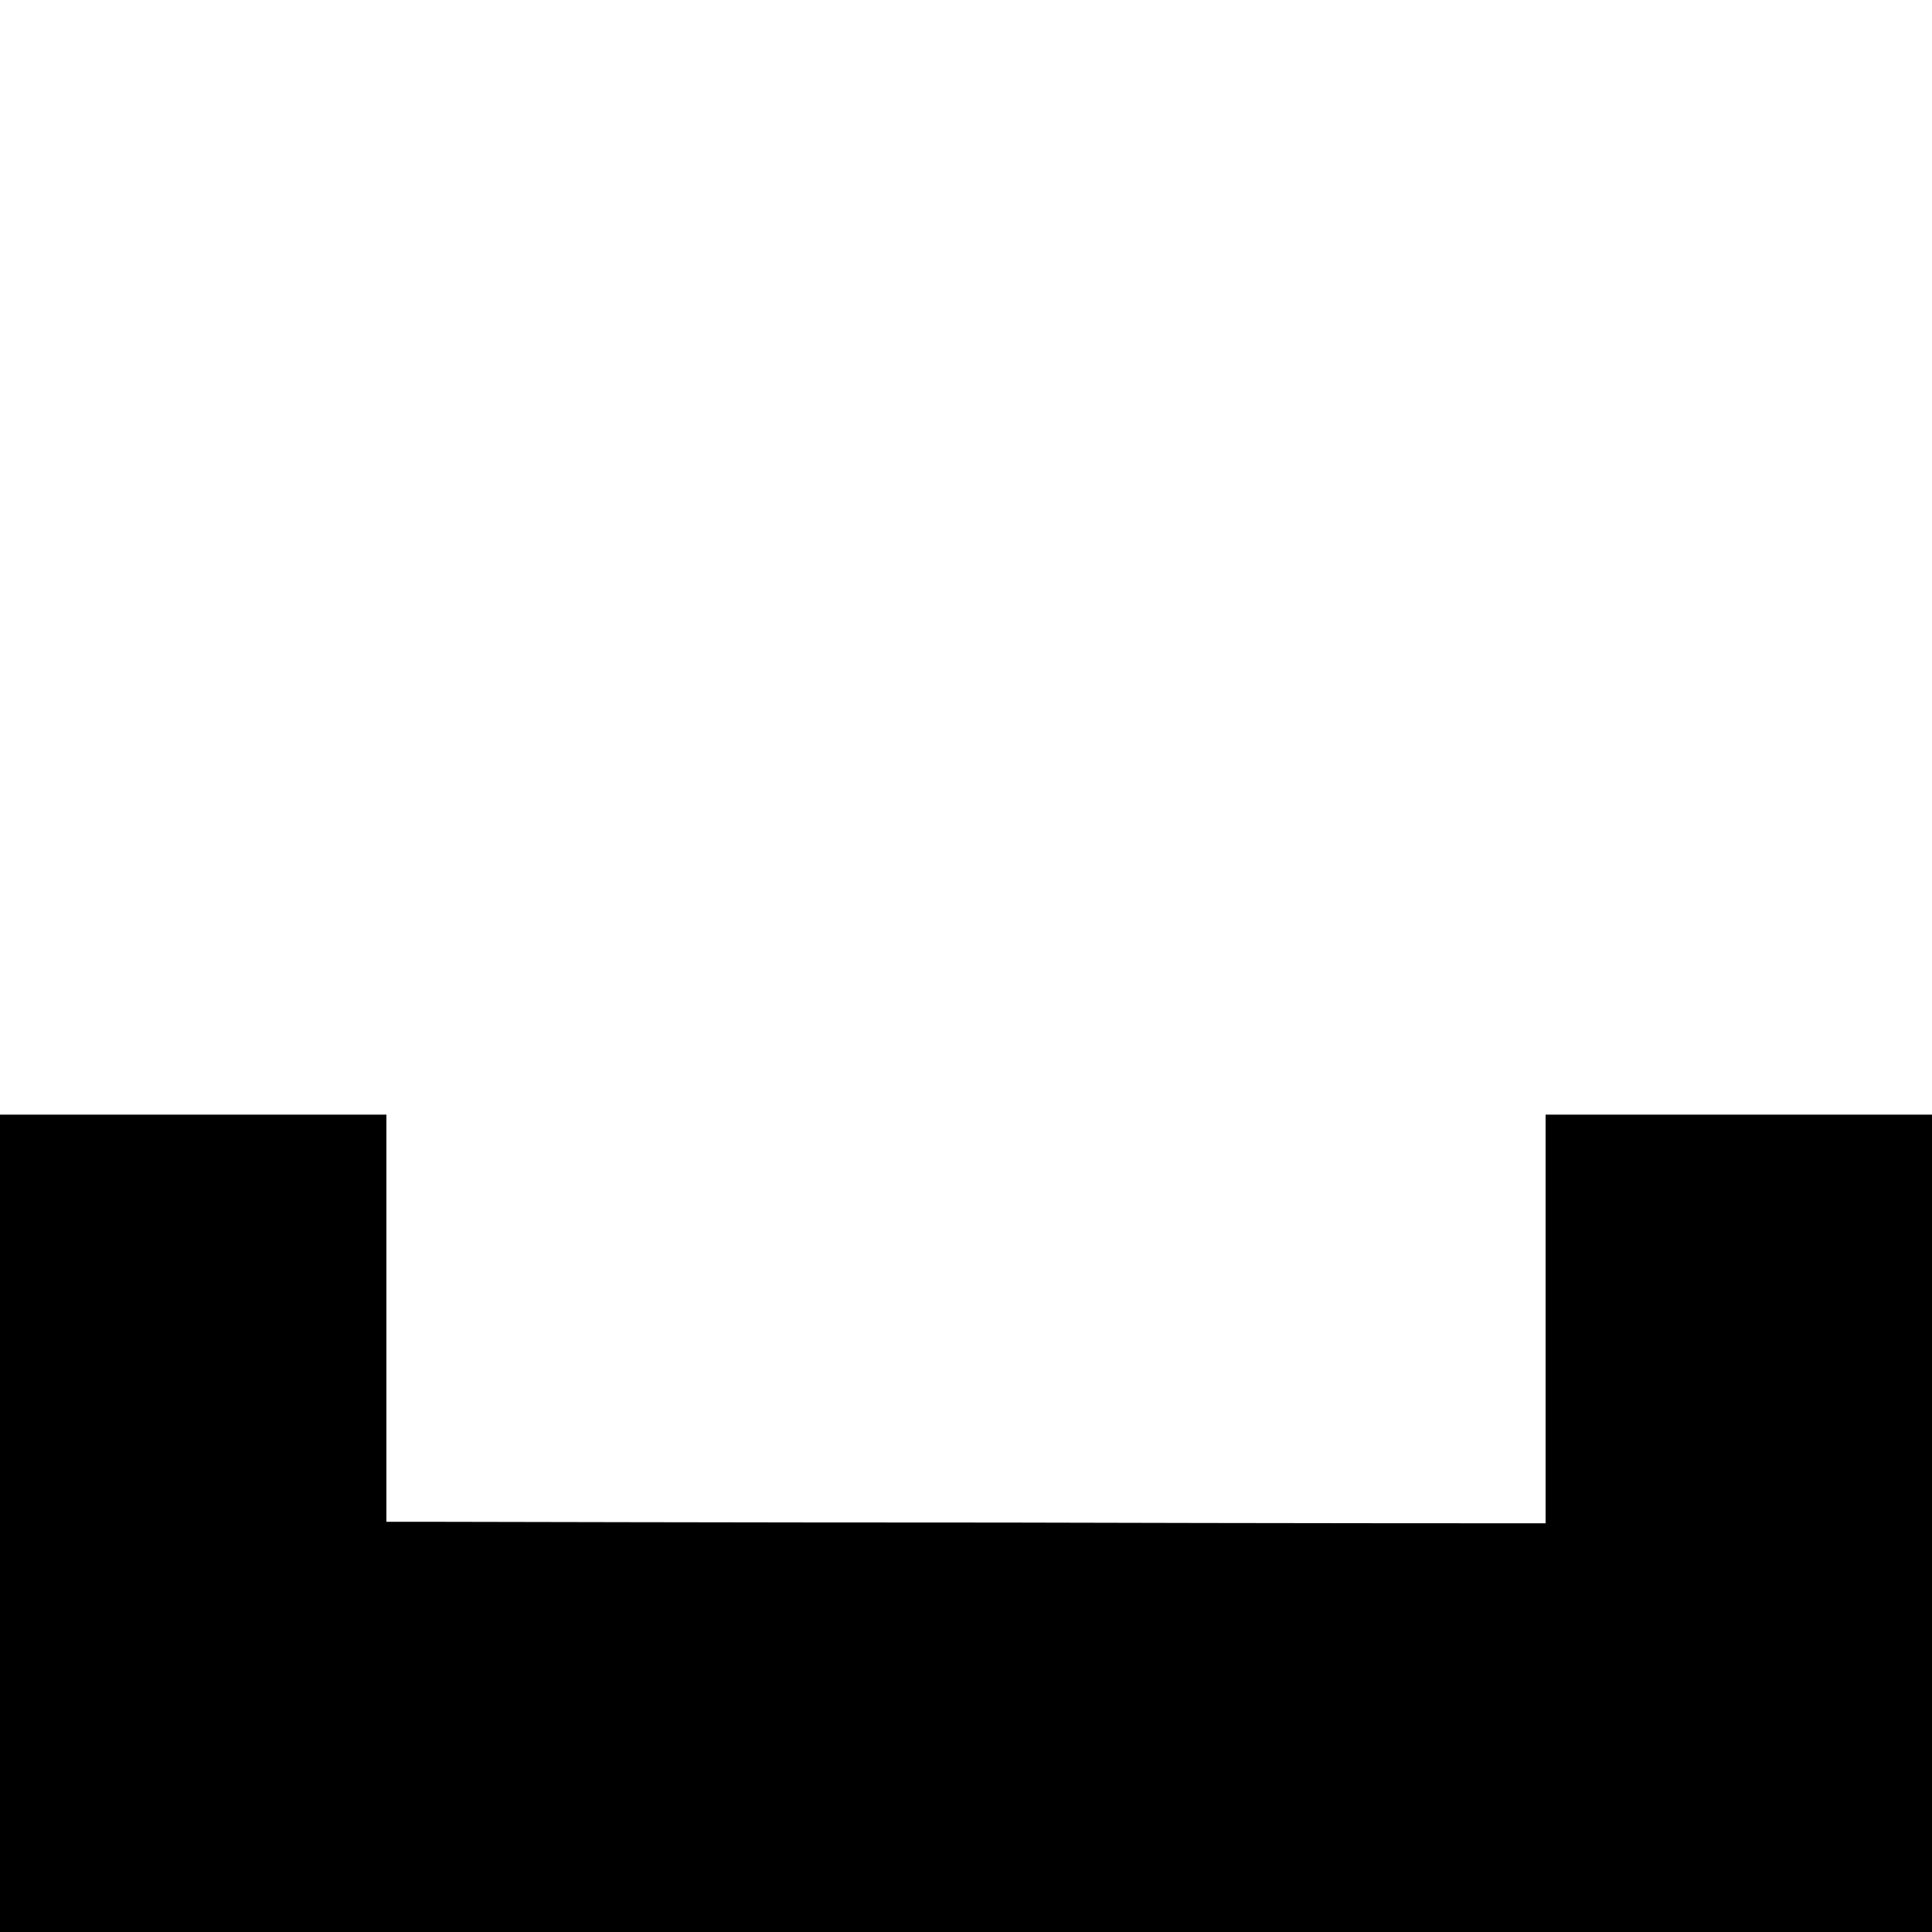
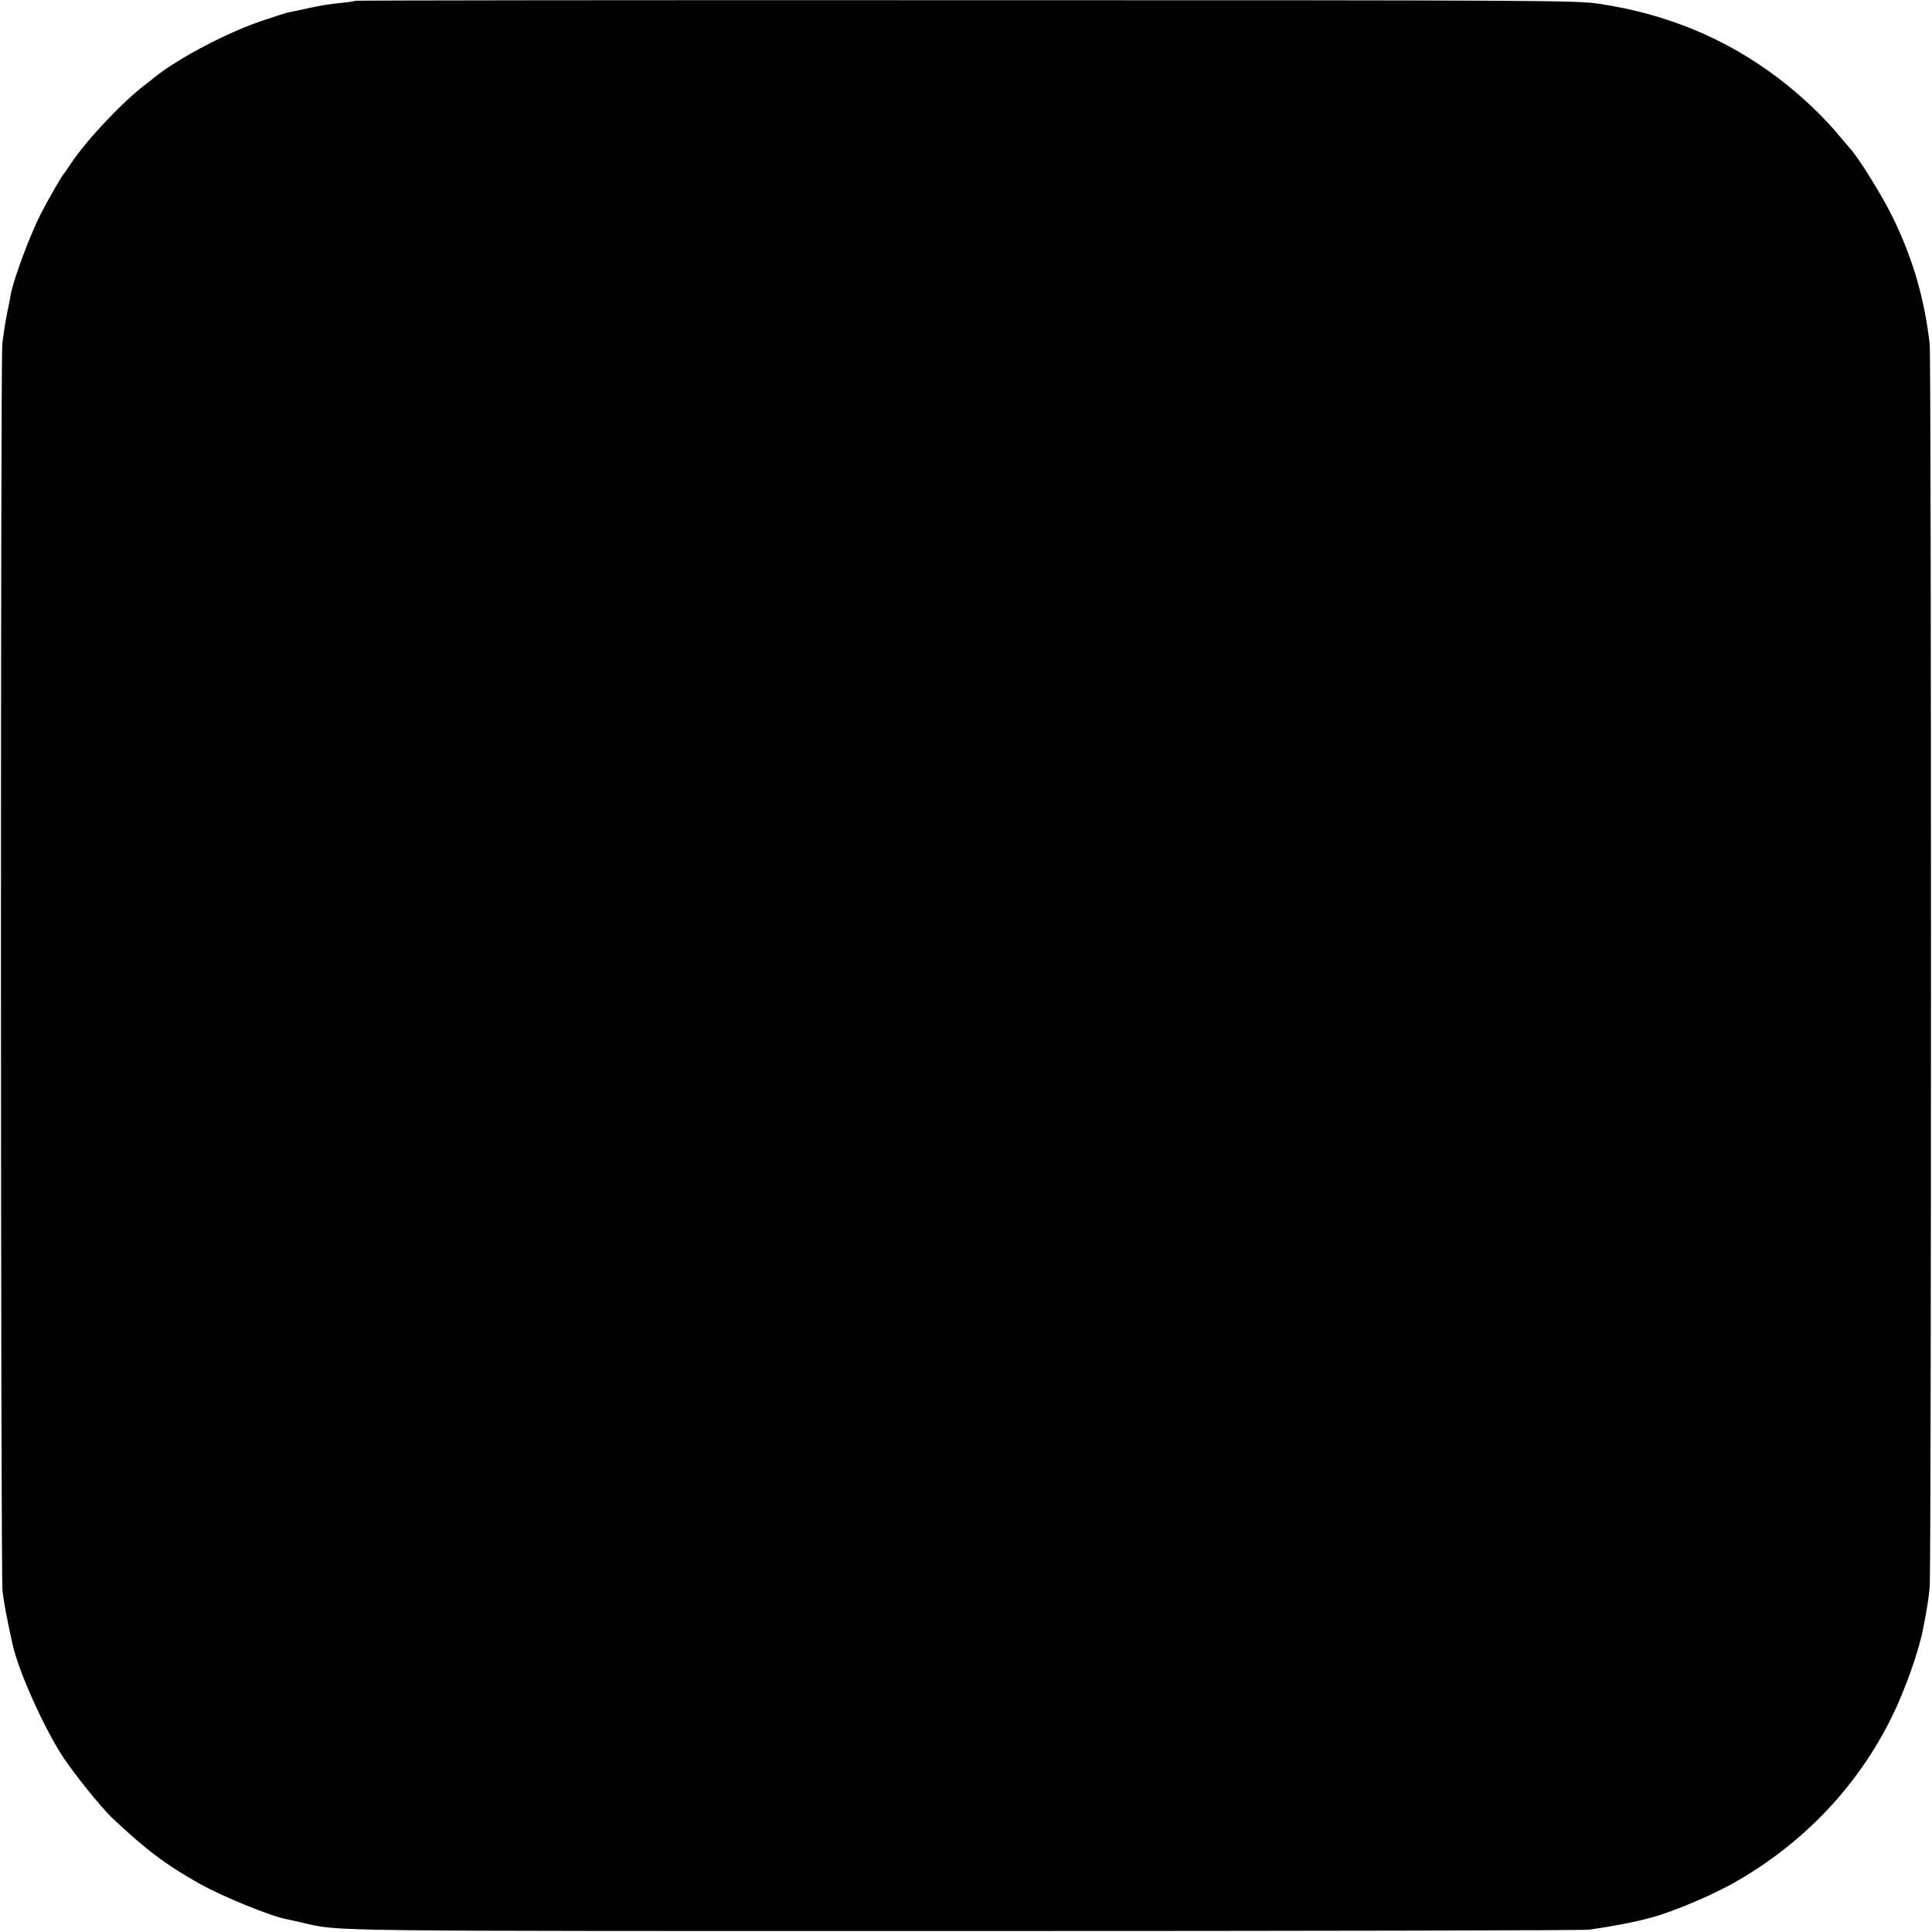
- <svg xmlns="http://www.w3.org/2000/svg" version="1.0" width="260pt" height="260pt" viewBox="0 0 260 260" preserveAspectRatio="xMidYMid meet">
-   <g transform="translate(0,260) scale(0.1,-0.1)" fill="#000000" stroke="none">
-     <path d="M0 550 l0 -550 1300 0 1300 0 0 550 0 550 -260 0 -260 0 0 -275 0 -275 -22 0 c-13 0 -329 0 -703 1 -374 0 -715 1 -757 1 l-78 0 0 274 0 274 -260 0 -260 0 0 -550z" />
+ <svg xmlns="http://www.w3.org/2000/svg" version="1.0" width="1000pt" height="1000pt" viewBox="0 0 1000 1000" preserveAspectRatio="xMidYMid meet">
+   <g transform="translate(0,1000) scale(0.1,-0.1)" fill="#000000" stroke="none">
+     <path d="M1839 9996 c-2 -2 -31 -7 -64 -10 -78 -8 -115 -14 -200 -33 -38 -8 -77 -16 -86 -18 -9 -2 -66 -20 -125 -40 -180 -59 -435 -193 -559 -291 -16 -14 -35 -28 -40 -32 -117 -85 -319 -297 -400 -422 -17 -25 -32 -47 -35 -50 -9 -8 -85 -141 -118 -205 -57 -112 -140 -335 -156 -417 -2 -13 -11 -61 -21 -108 -9 -47 -19 -114 -23 -150 -10 -91 -9 -6369 1 -6455 7 -58 22 -141 52 -276 31 -141 167 -443 267 -592 61 -90 192 -252 246 -304 172 -163 284 -248 457 -344 122 -68 365 -167 450 -183 11 -2 49 -11 85 -19 192 -44 66 -42 3420 -42 1752 0 3208 3 3235 7 115 16 240 40 320 62 116 31 326 120 443 188 350 202 624 490 800 843 71 143 143 344 167 470 19 98 27 148 33 210 9 94 9 6352 0 6435 -28 240 -87 440 -191 655 -58 117 -176 308 -224 360 -10 11 -31 36 -47 55 -81 100 -202 215 -322 306 -271 205 -575 331 -924 384 -120 18 -242 19 -3281 19 -1736 1 -3158 -1 -3160 -3z" />
  </g>
</svg>
